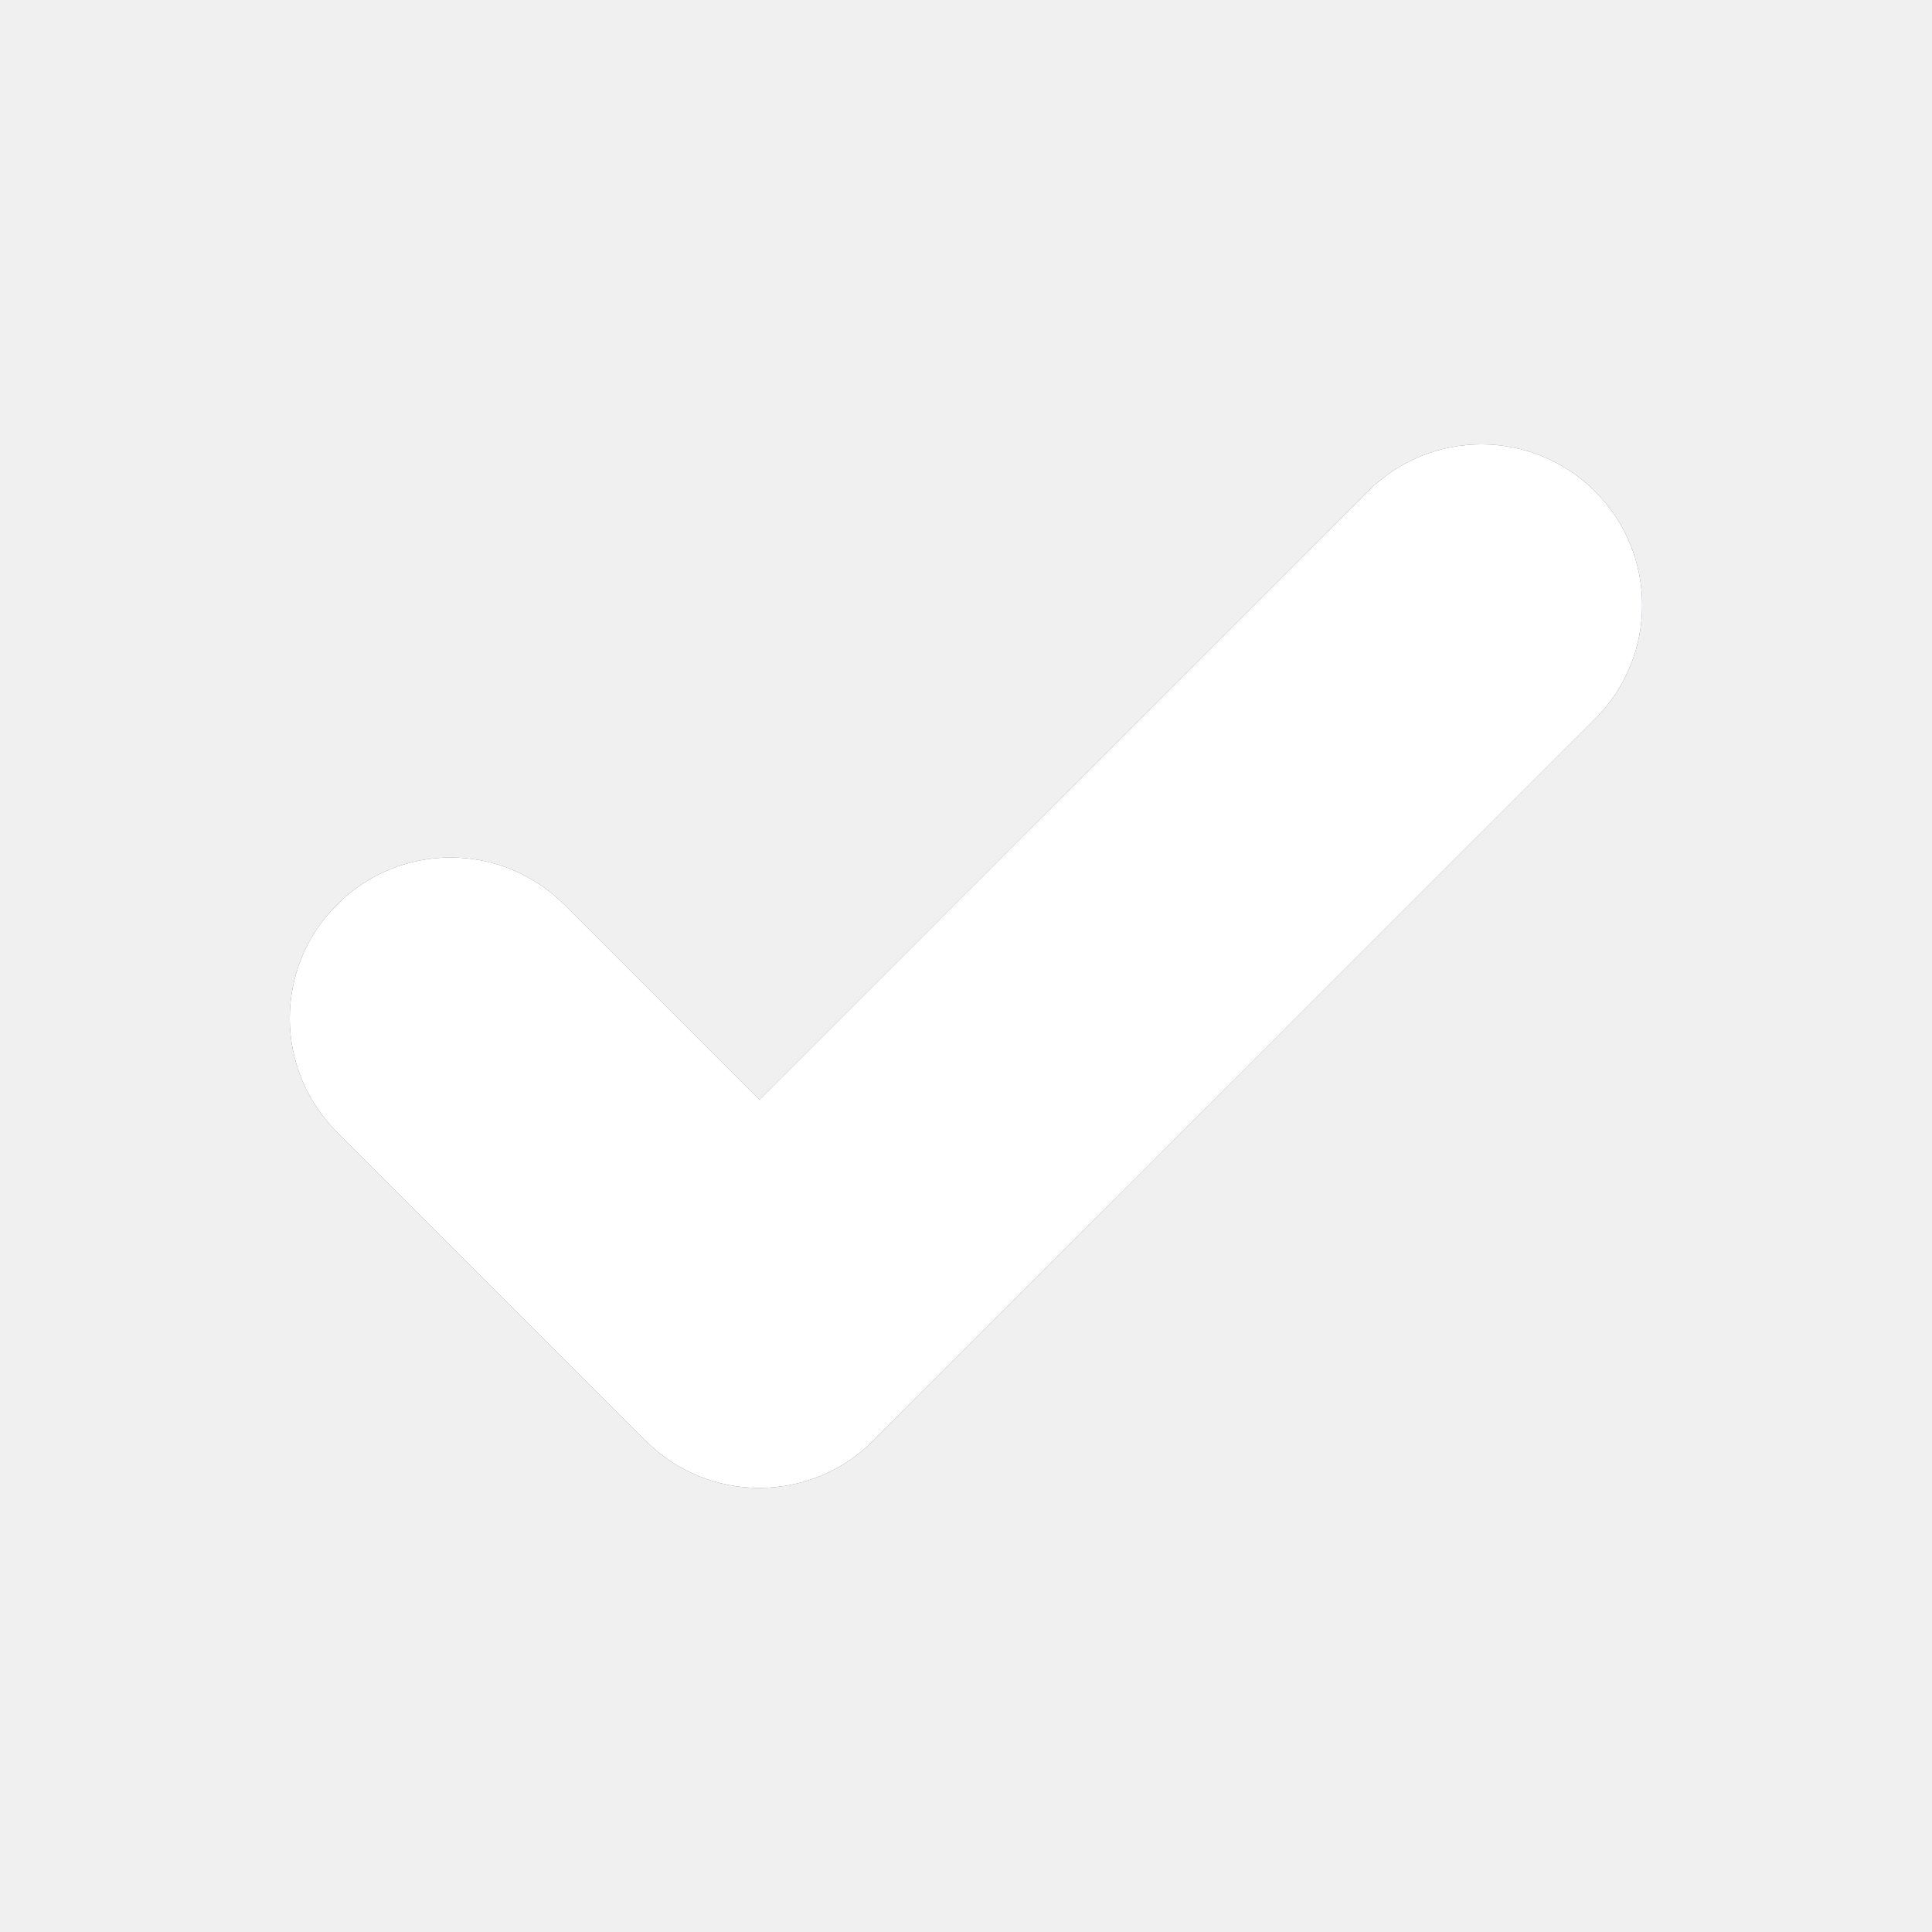
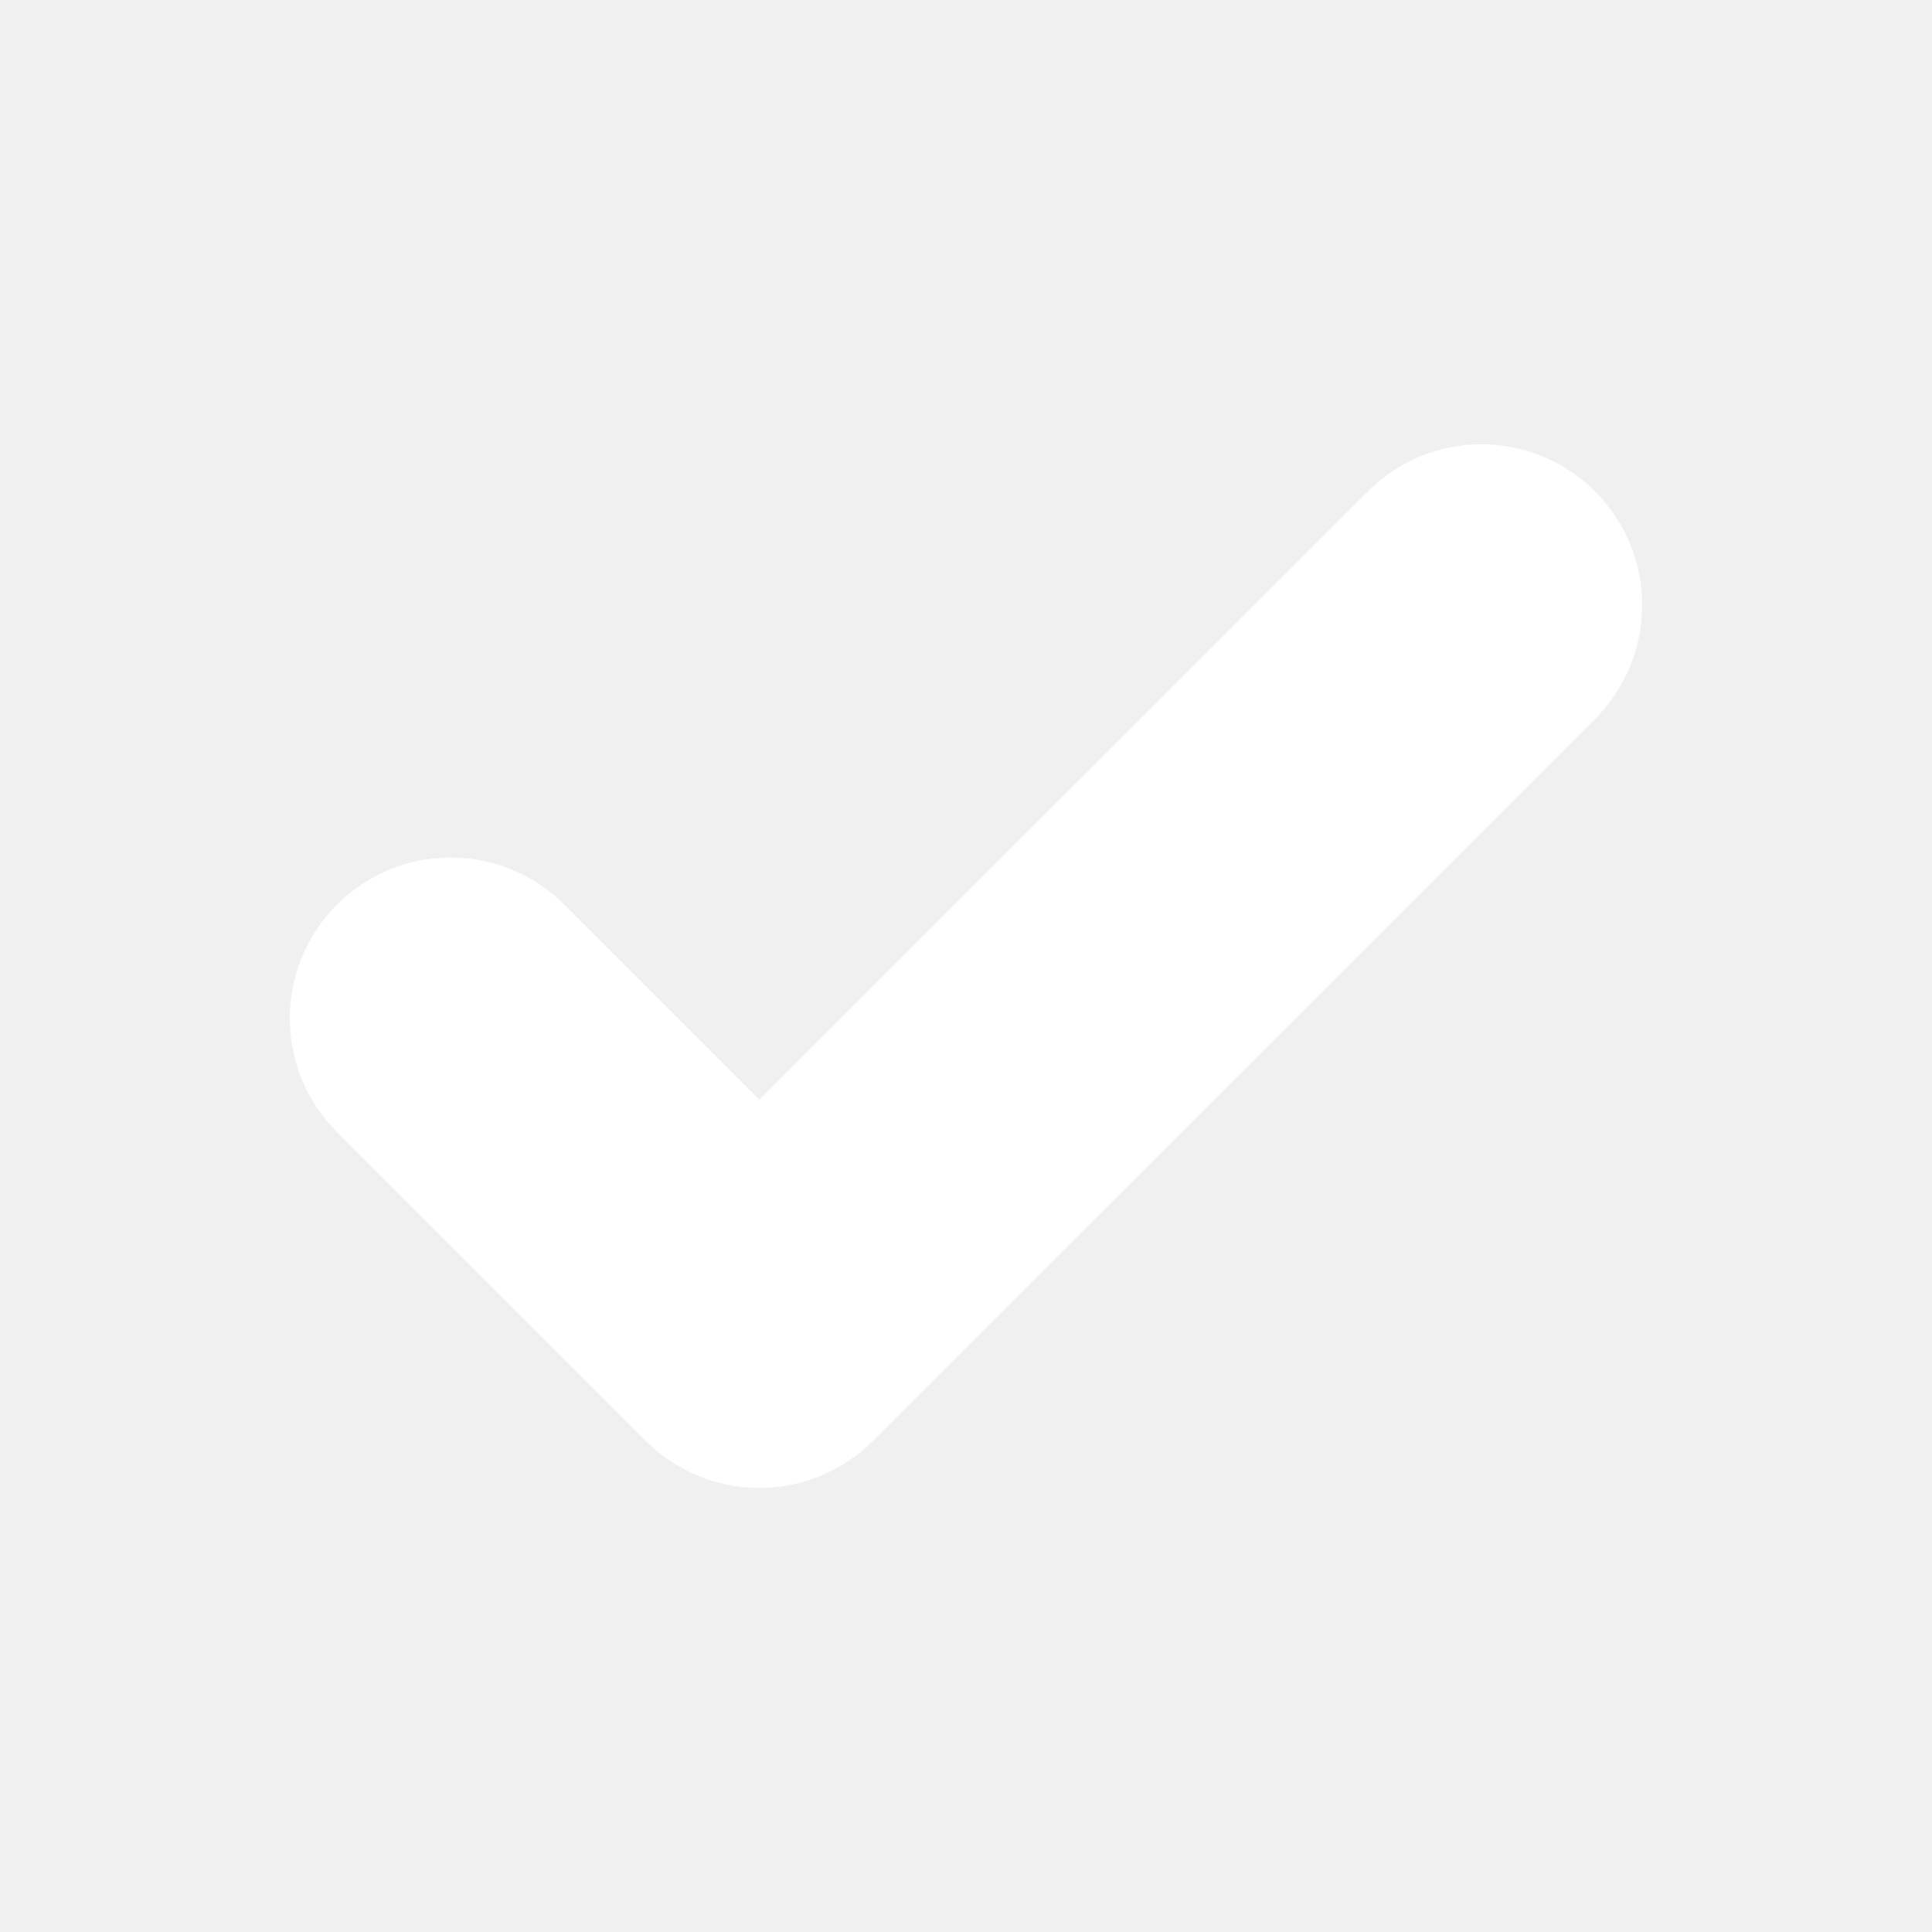
- <svg xmlns="http://www.w3.org/2000/svg" xmlns:xlink="http://www.w3.org/1999/xlink" width="20px" height="20px" viewBox="0 0 20 20" version="1.1">
-   <defs>
-     <path d="M7.861,15.403 C7.435,15.403 7.009,15.24 6.684,14.915 L3.488,11.719 C2.837,11.068 2.837,10.016 3.488,9.365 C4.139,8.714 5.191,8.714 5.842,9.365 L7.861,11.384 L14.159,5.088 C14.808,4.437 15.862,4.437 16.513,5.088 C17.162,5.737 17.162,6.791 16.513,7.442 L9.038,14.915 C8.714,15.24 8.288,15.403 7.861,15.403" id="path-1" />
-   </defs>
-   <g id="General/Check" stroke="none" stroke-width="1" fill="none" fill-rule="evenodd">
-     <mask id="mask-2" fill="white">
-       <use xlink:href="#path-1" />
-     </mask>
-     <use id="Check" fill="#575E75" xlink:href="#path-1" />
-     <g id="Color/White" mask="url(#mask-2)" fill="#FFFFFF">
-       <rect id="Color" x="0" y="0" width="20" height="20" />
-     </g>
+ <svg xmlns="http://www.w3.org/2000/svg" width="20" height="20" viewBox="0 0 20 20">
+   <g id="Check">
+     <path id="path1" fill="#ffffff" fill-rule="evenodd" stroke="none" d="M 7.861 15.403 C 7.435 15.403 7.009 15.24 6.684 14.915 L 3.488 11.719 C 2.837 11.068 2.837 10.016 3.488 9.365 C 4.139 8.714 5.191 8.714 5.842 9.365 L 7.861 11.384 L 14.159 5.088 C 14.808 4.437 15.862 4.437 16.513 5.088 C 17.162 5.737 17.162 6.791 16.513 7.442 L 9.038 14.915 C 8.714 15.24 8.288 15.403 7.861 15.403" />
  </g>
</svg>
